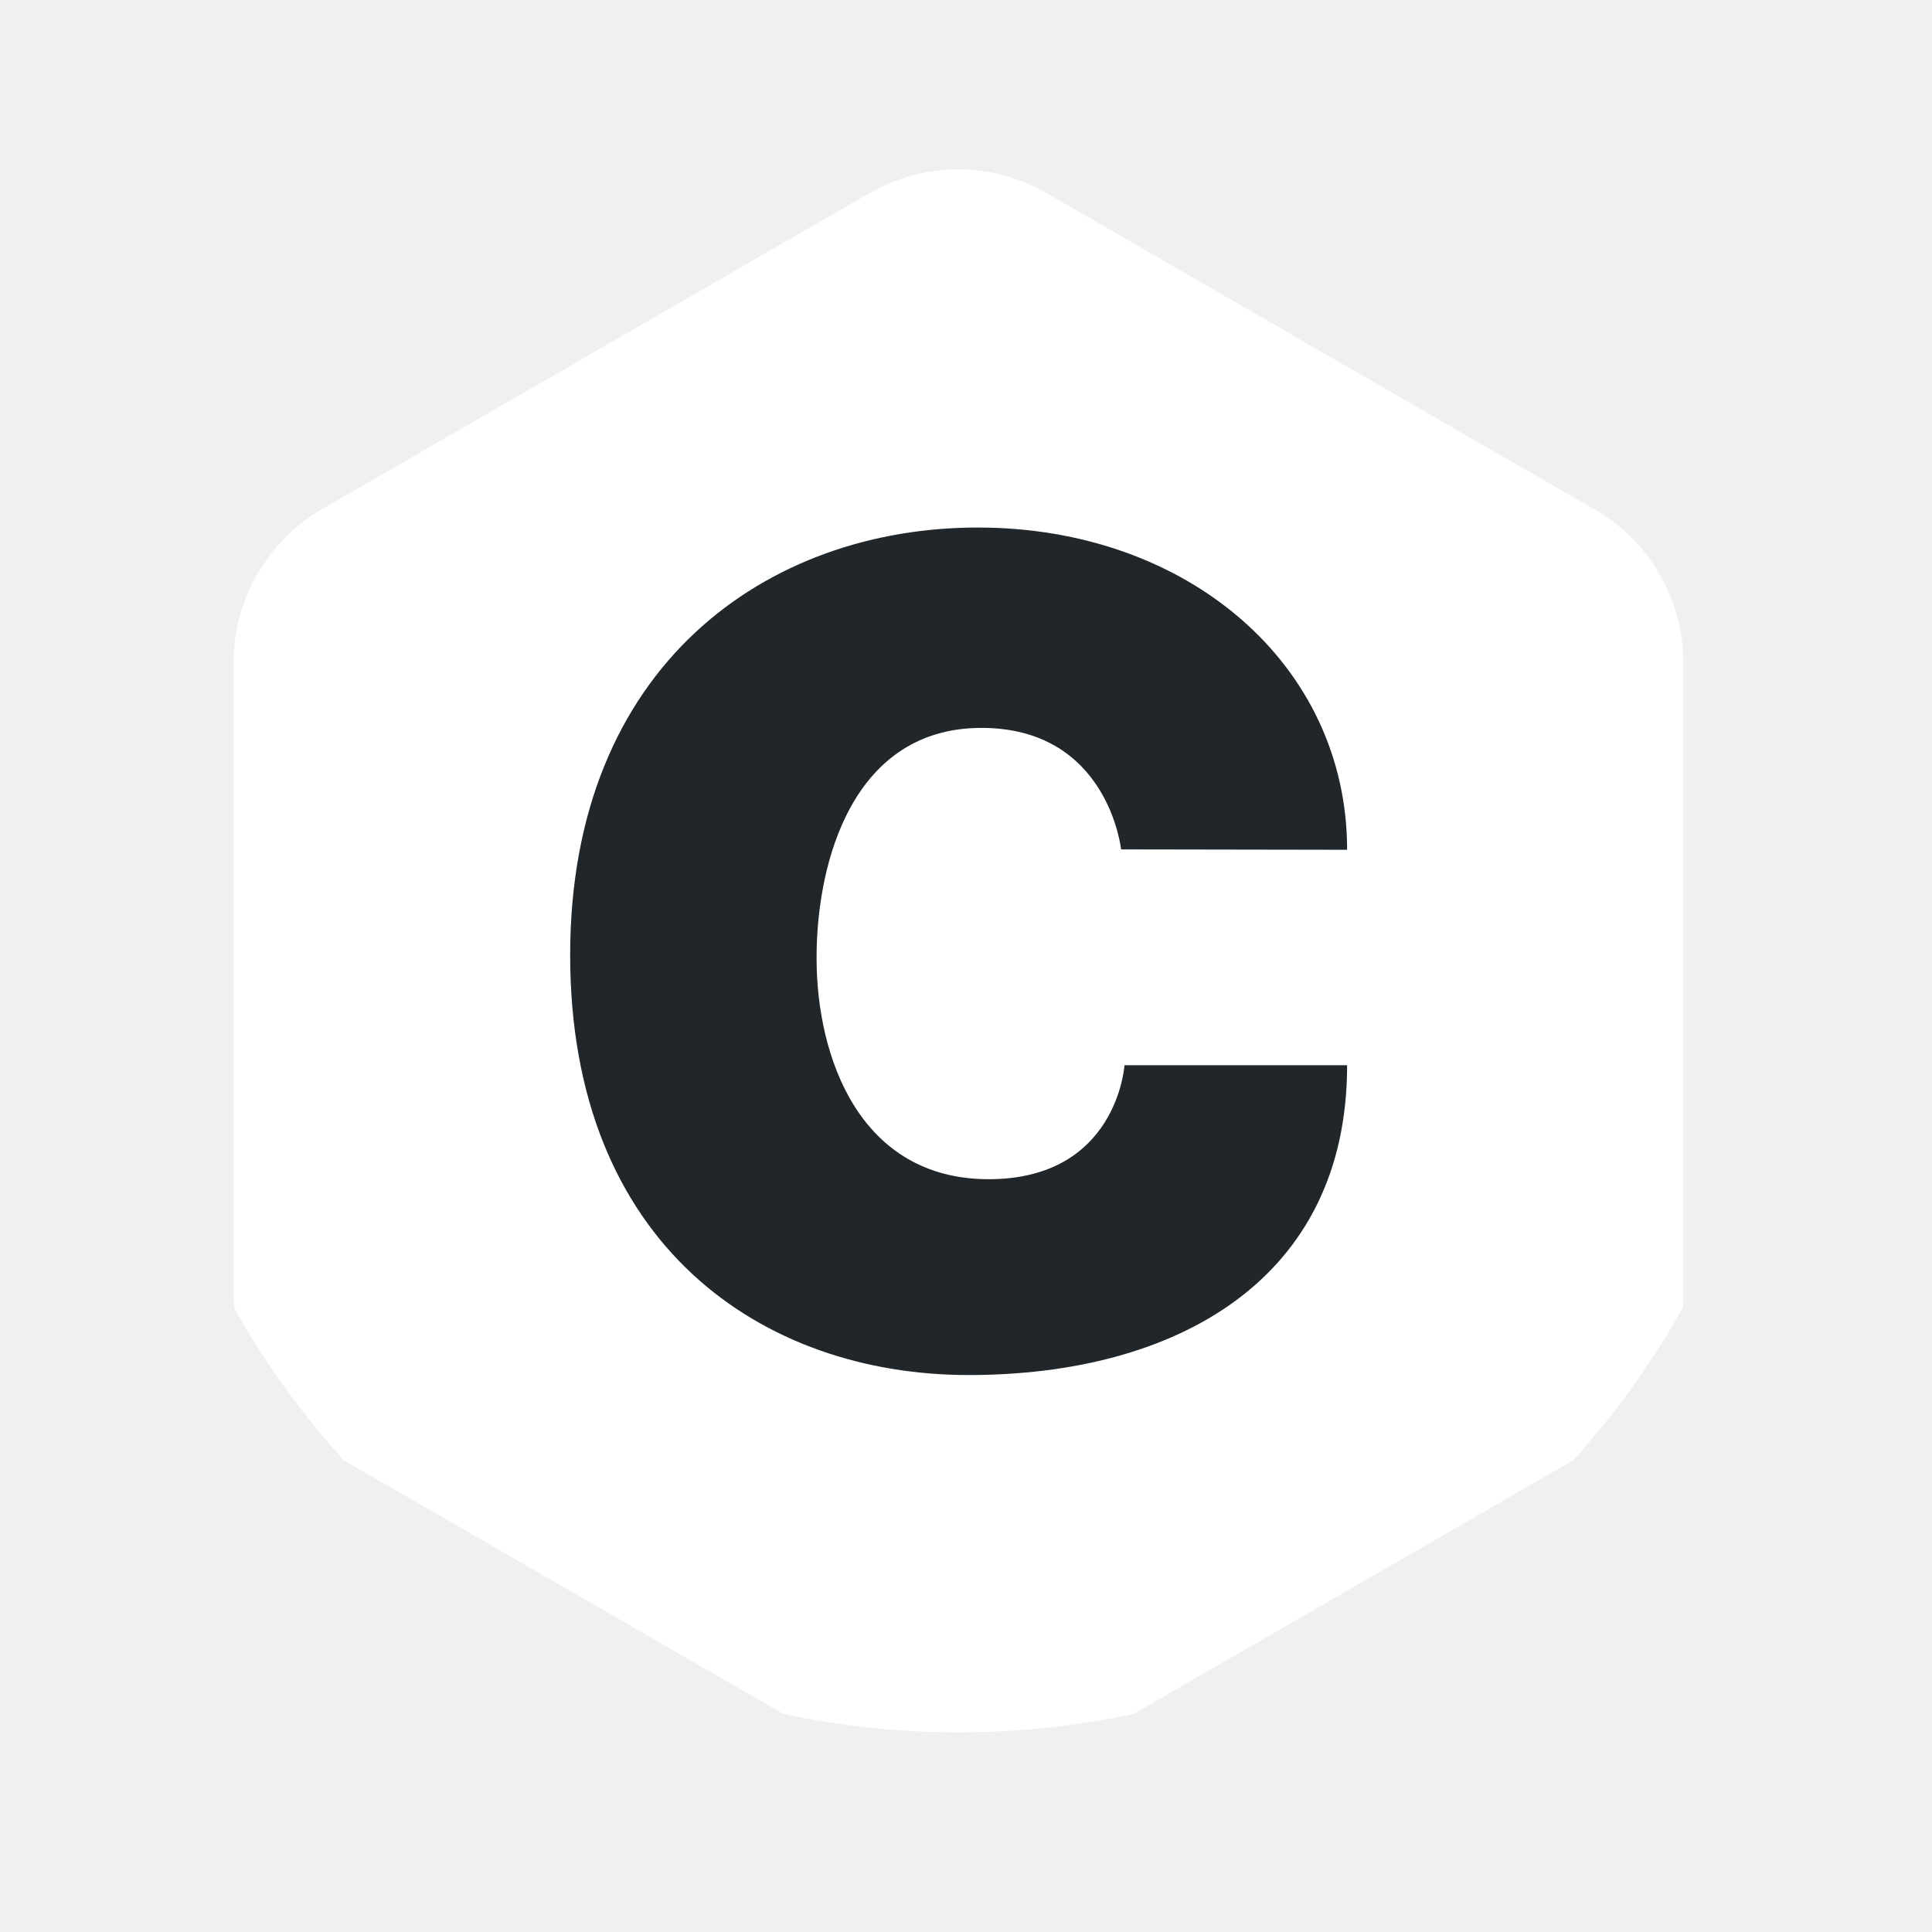
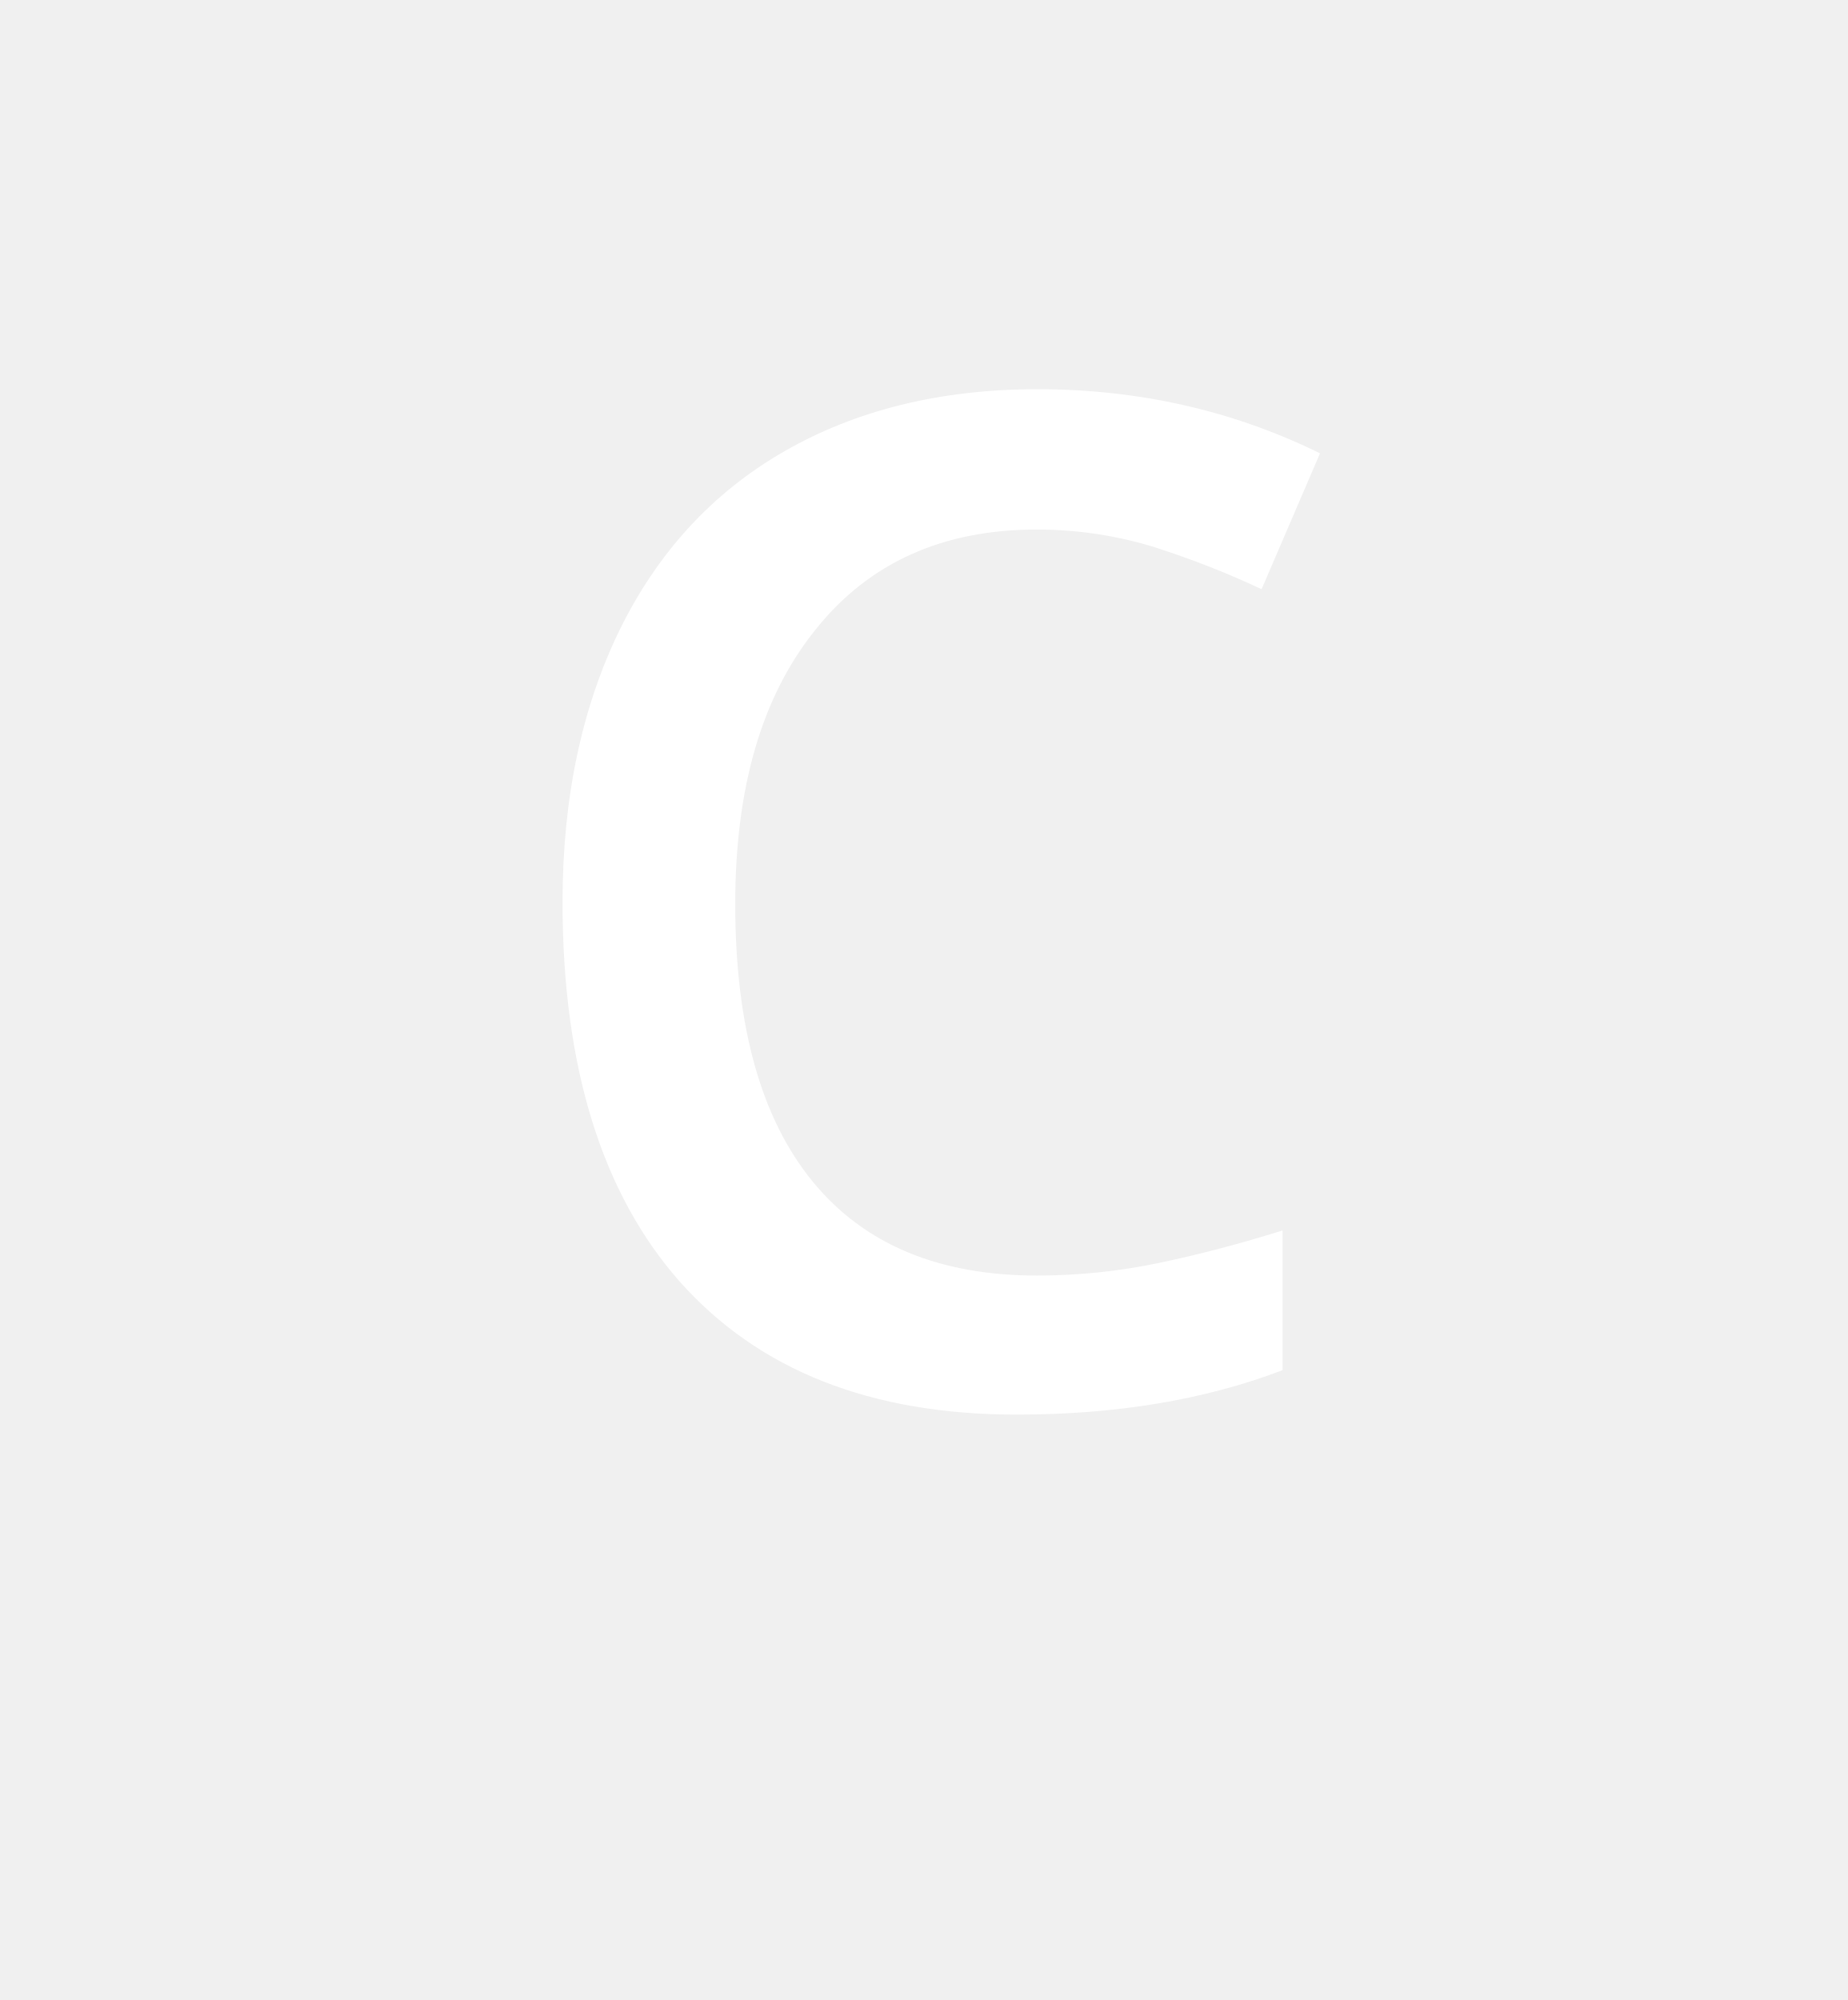
- <svg xmlns="http://www.w3.org/2000/svg" version="1.1" id="Capa_1" x="0px" y="0px" viewBox="0 0 512 512" style="enable-background:new 0 0 512 512;" xml:space="preserve">
+ <svg xmlns="http://www.w3.org/2000/svg" version="1.1" id="Capa_1" x="0px" y="0px" viewBox="0 0 291 315" style="enable-background:new 0 0 291 315;" xml:space="preserve">
  <style type="text/css">
	.st0{fill:#FFFFFF;}
- 	.st1{fill:#20262A;}
</style>
-   <path class="st0" d="M446.1,175.6v167.4c0,1.2,0,2.5-0.2,3.7c-8.2,14.5-17.9,28.1-29,40.3l-116.5,67.2h0c-15,3.2-30.4,4.9-46.4,4.9  s-31.4-1.7-46.4-4.9h0l-95.3-55l-21.2-12.2c-11.1-12.3-20.9-25.8-29-40.3c-0.1-1.2-0.2-2.5-0.2-3.7V175.6c0-16.8,9-32.3,23.5-40.7  l145-83.7c14.6-8.4,32.5-8.4,47,0l116,67l29,16.7C437.1,143.3,446.1,158.8,446.1,175.6z" />
-   <path class="st1" d="M357,225.2c0-49-42.2-85.4-97.9-85.4s-108,36.5-108,113.3S202,364.4,256.7,364.4s100.3-25,100.3-82.1h-59  c0,0-1.9,30.2-36,30.2s-45.6-32.2-45.6-58.6s10.1-61,43.7-61s37,32.2,37,32.2L357,225.2L357,225.2z" />
+   <g>
+     <path class="st0" d="M163.3,83.4c-14.8,0-26.4,5.2-34.8,15.7c-8.5,10.5-12.7,24.9-12.7,43.3c0,19.3,4.1,33.8,12.2,43.7   c8.1,9.9,19.9,14.8,35.3,14.8c6.7,0,13.1-0.7,19.3-2c6.2-1.3,12.7-3,19.4-5.1v22c-12.3,4.7-26.3,7-41.9,7c-23,0-40.6-7-53-20.9   c-12.3-13.9-18.5-33.9-18.5-59.8c0-16.3,3-30.6,9-42.9c6-12.2,14.6-21.6,25.9-28.1c11.3-6.5,24.6-9.8,39.9-9.8   c16,0,30.9,3.4,44.5,10.1l-9.2,21.4c-5.3-2.5-10.9-4.7-16.8-6.6C176.1,84.4,169.8,83.4,163.3,83.4z" />
+   </g>
</svg>
